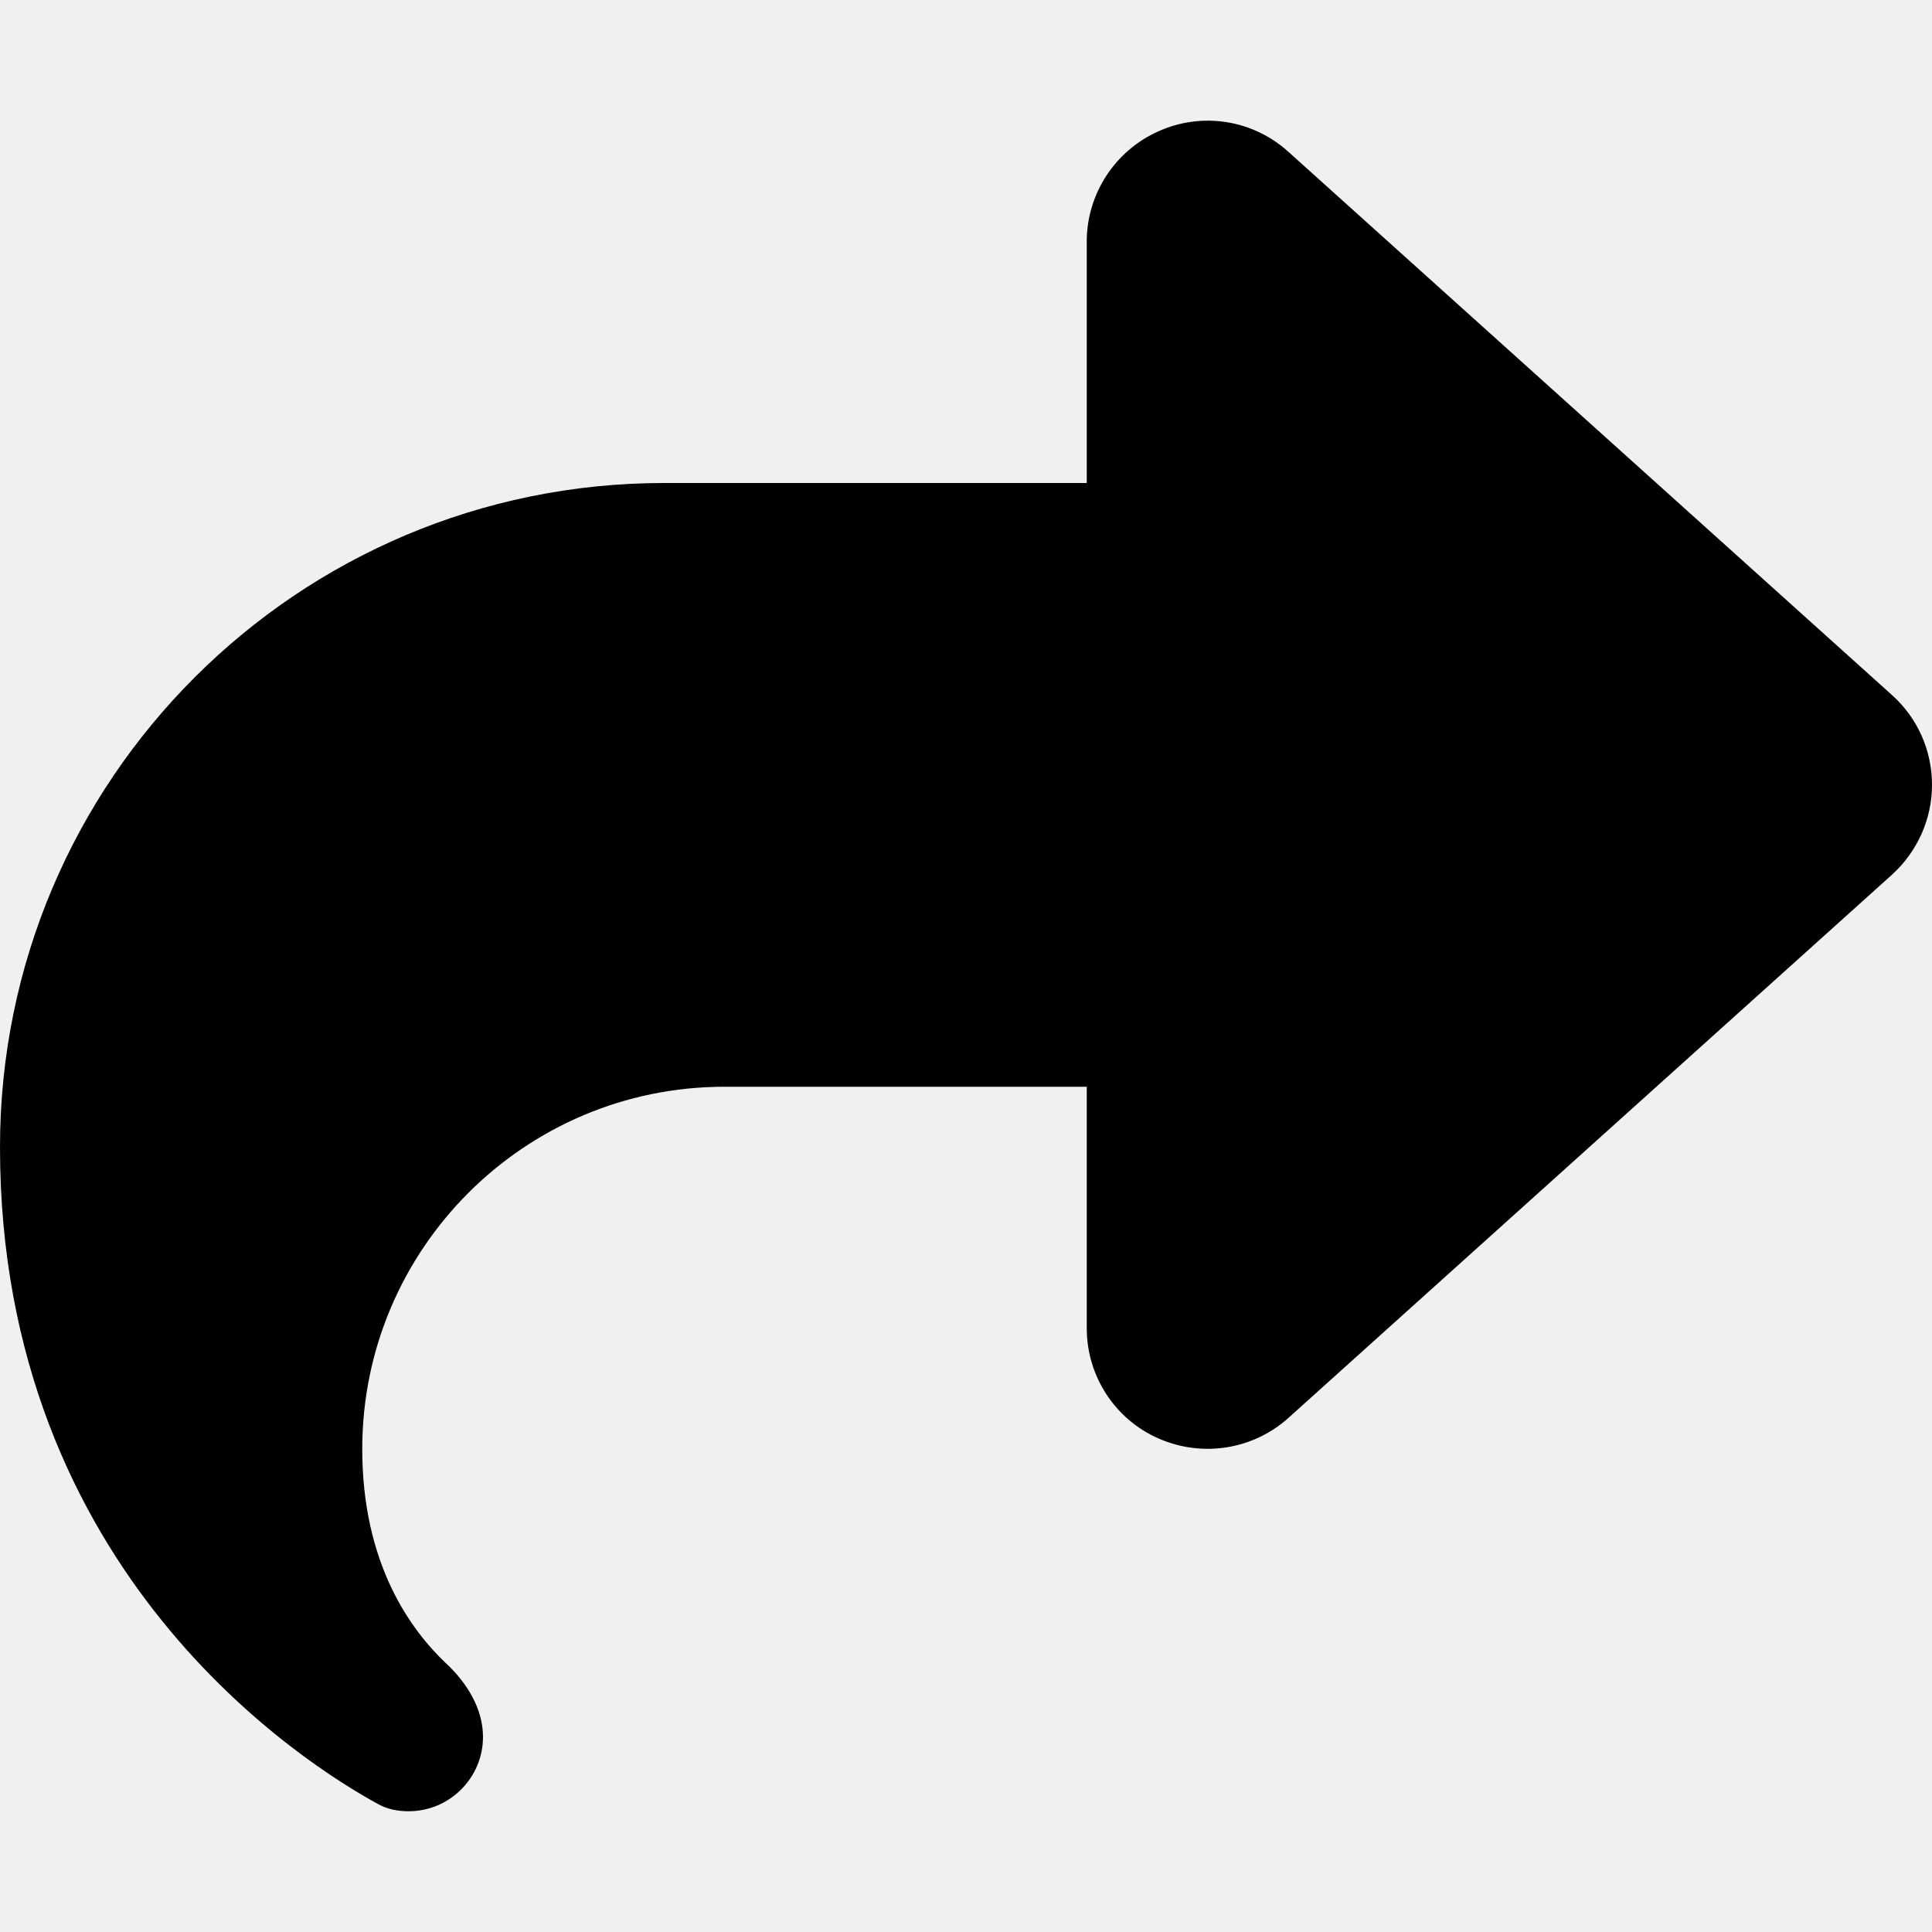
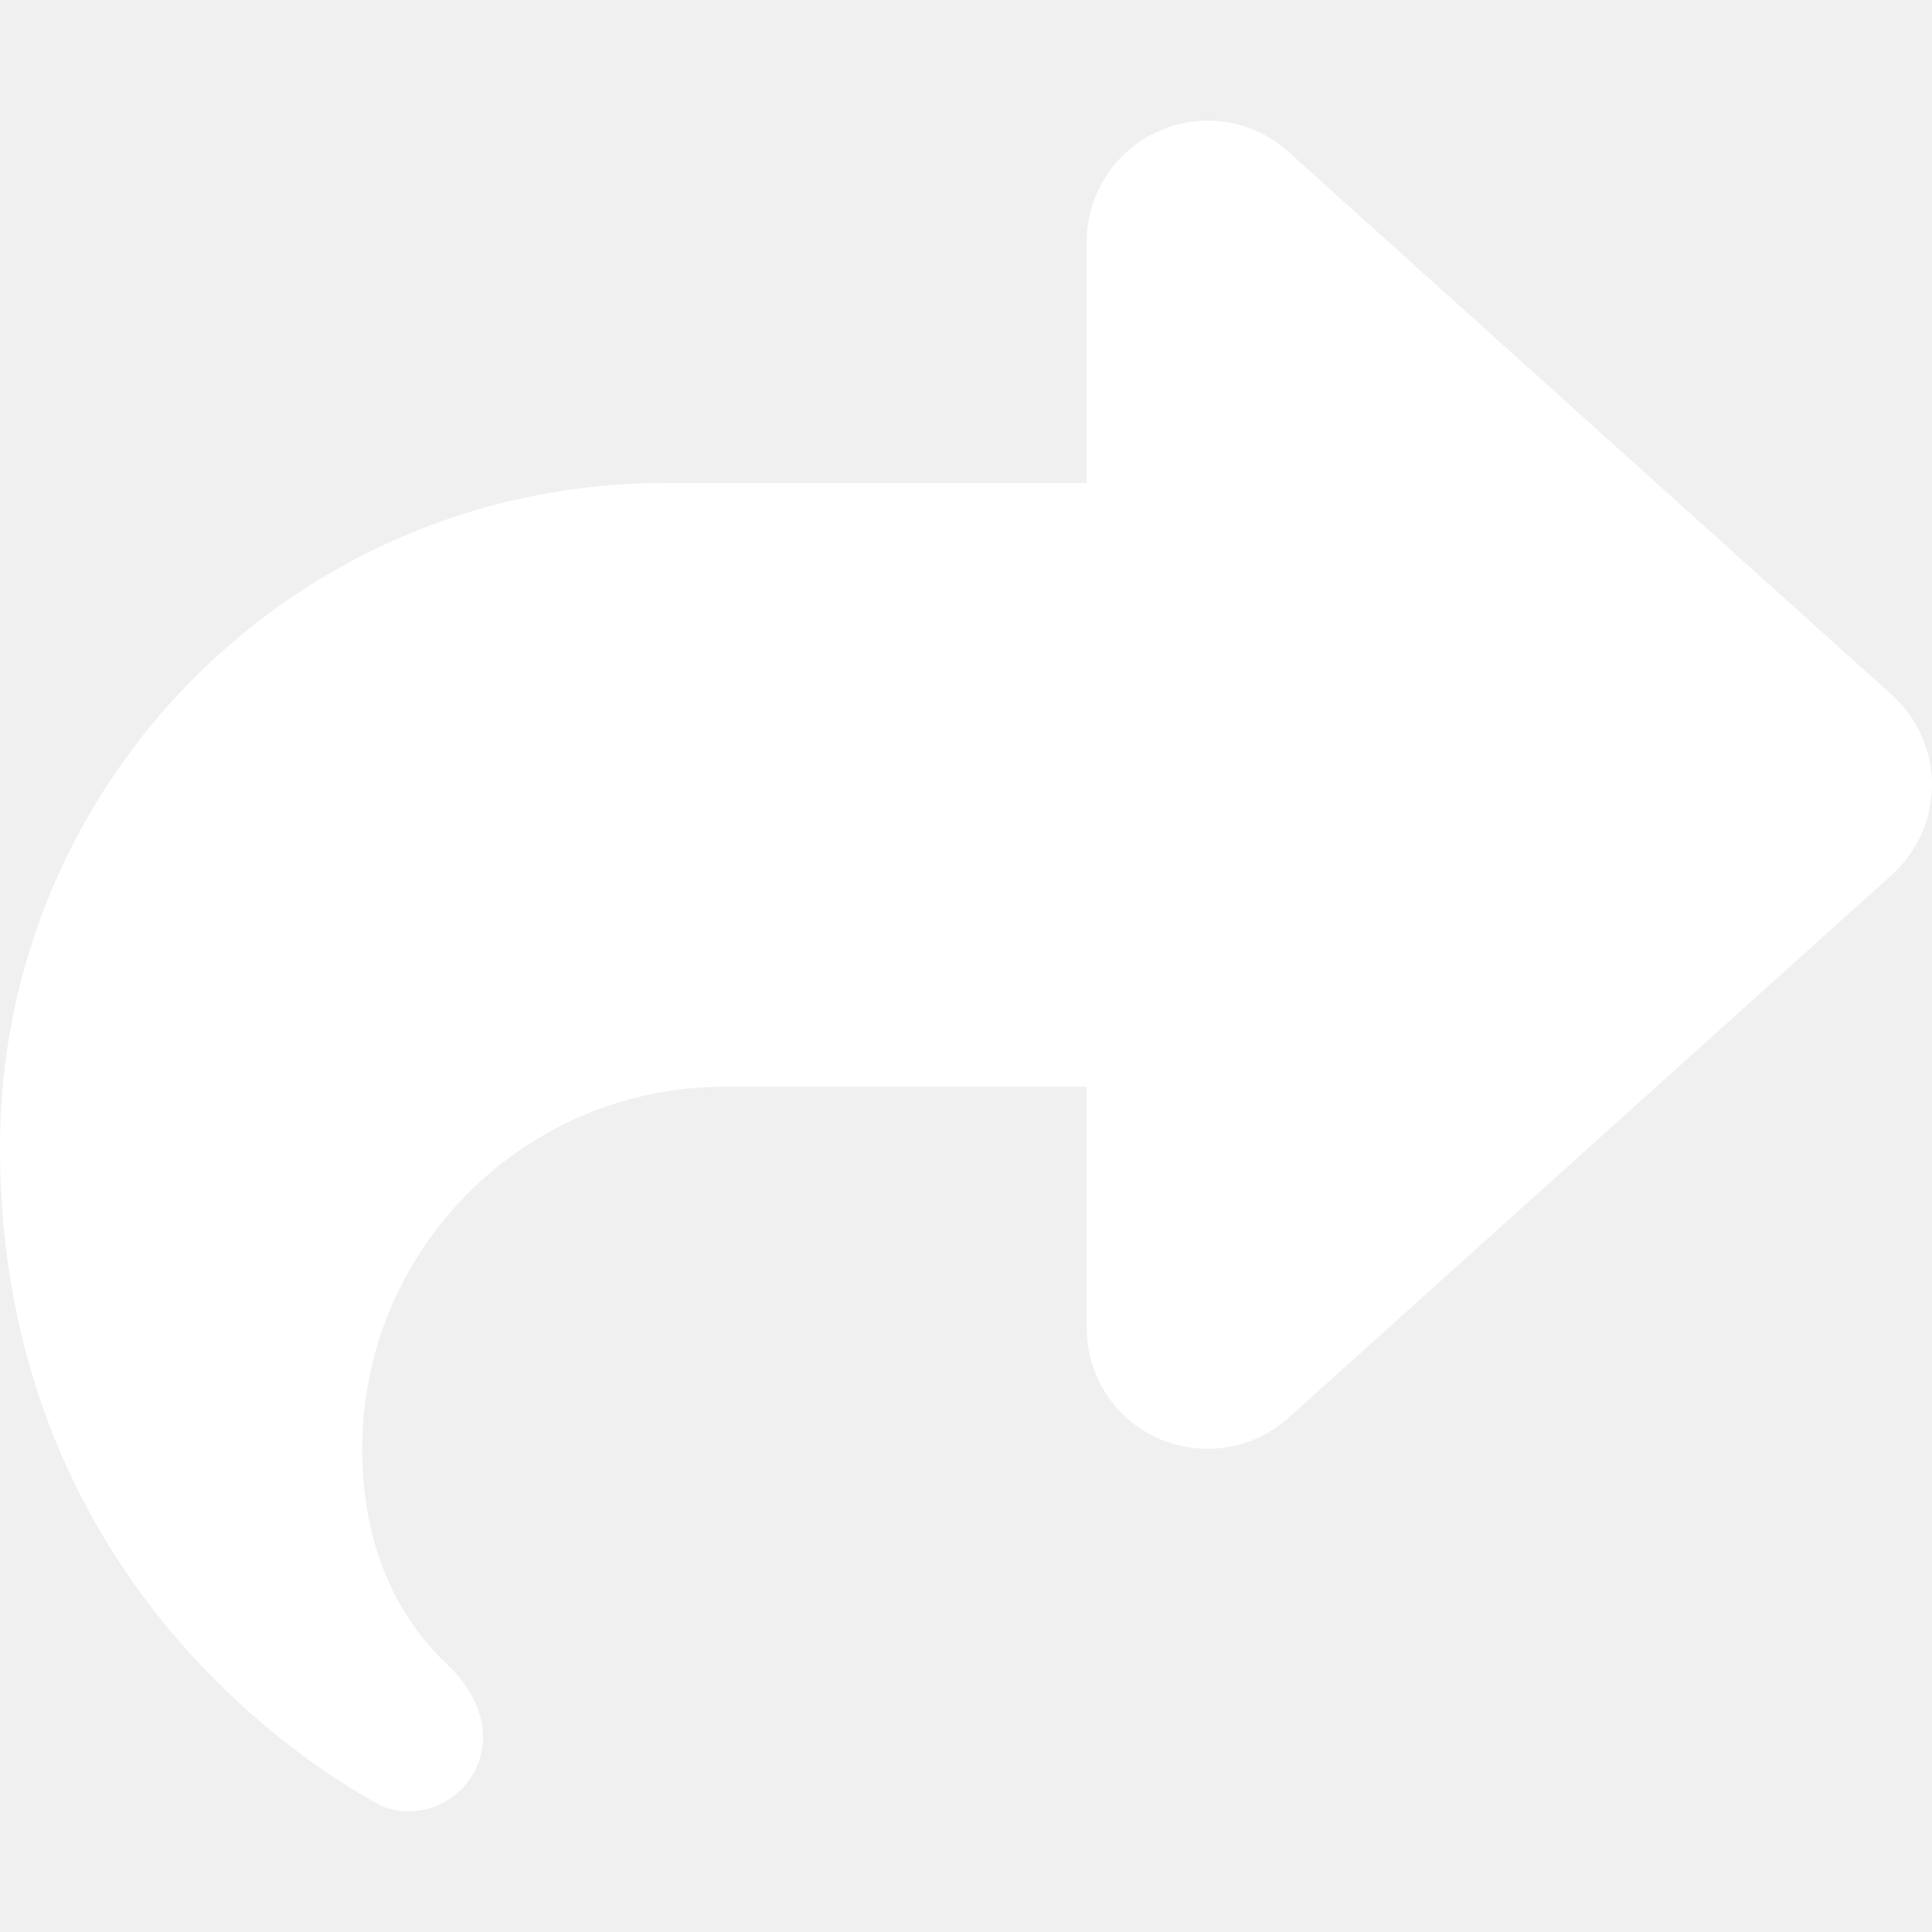
- <svg xmlns="http://www.w3.org/2000/svg" viewBox="0 0 512 512">
-   <path d="M307 34.8c-11.5 5.1-19 16.6-19 29.2v64H176C78.8 128 0 206.8 0 304C0 417.3 81.5 467.9 100.2 478.1c2.5 1.4 5.3 1.9 8.1 1.9c10.9 0 19.7-8.9 19.7-19.7c0-7.5-4.3-14.4-9.8-19.5C108.8 431.9 96 414.4 96 384c0-53 43-96 96-96h96v64c0 12.6 7.4 24.1 19 29.2s25 3 34.4-5.4l160-144c6.7-6.1 10.6-14.7 10.6-23.8s-3.8-17.7-10.6-23.8l-160-144c-9.4-8.5-22.9-10.6-34.4-5.4z" />
+ <svg xmlns="http://www.w3.org/2000/svg" height="16" width="16" viewBox="0 0 512 512">
+   <path fill="#ffffff" d="M307 34.8c-11.5 5.1-19 16.6-19 29.2v64H176C78.8 128 0 206.8 0 304C0 417.3 81.5 467.9 100.2 478.1c2.5 1.4 5.3 1.9 8.1 1.9c10.9 0 19.7-8.9 19.7-19.7c0-7.5-4.3-14.4-9.8-19.5C108.8 431.9 96 414.4 96 384c0-53 43-96 96-96h96v64c0 12.6 7.4 24.1 19 29.2s25 3 34.4-5.4l160-144c6.7-6.1 10.6-14.7 10.6-23.8s-3.8-17.7-10.6-23.8l-160-144c-9.4-8.5-22.9-10.6-34.4-5.4z" />
</svg>
